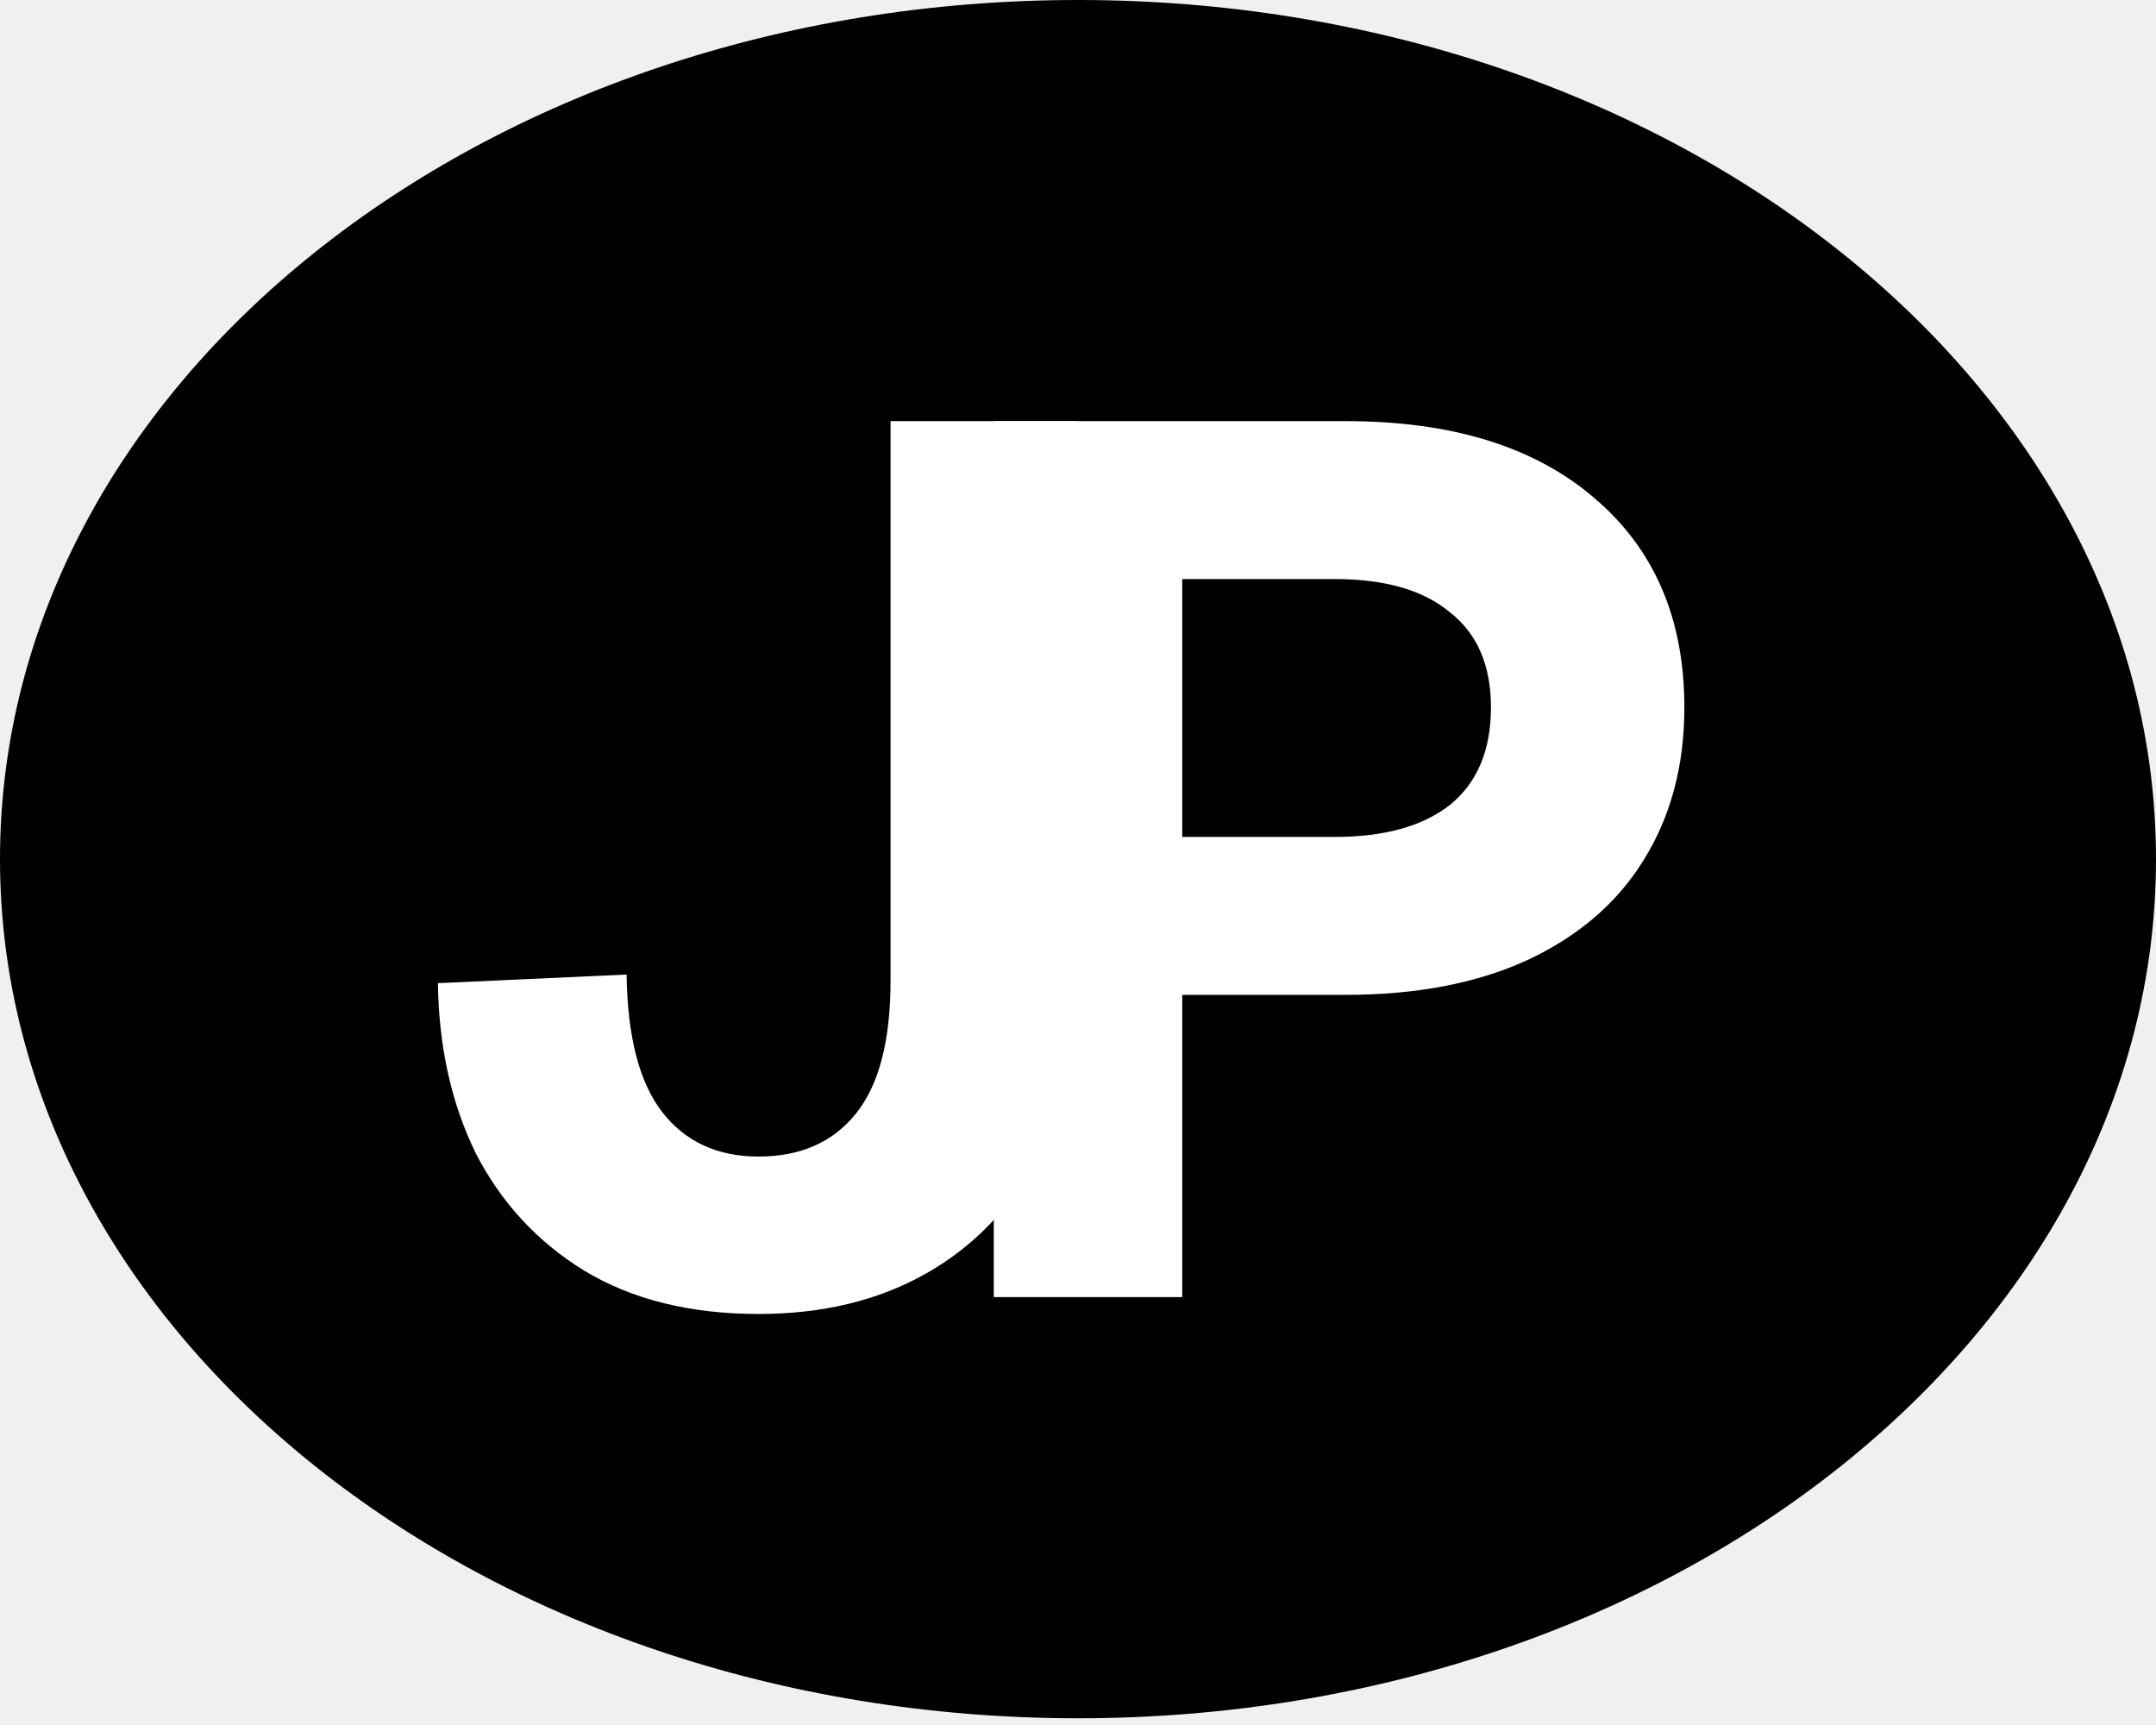
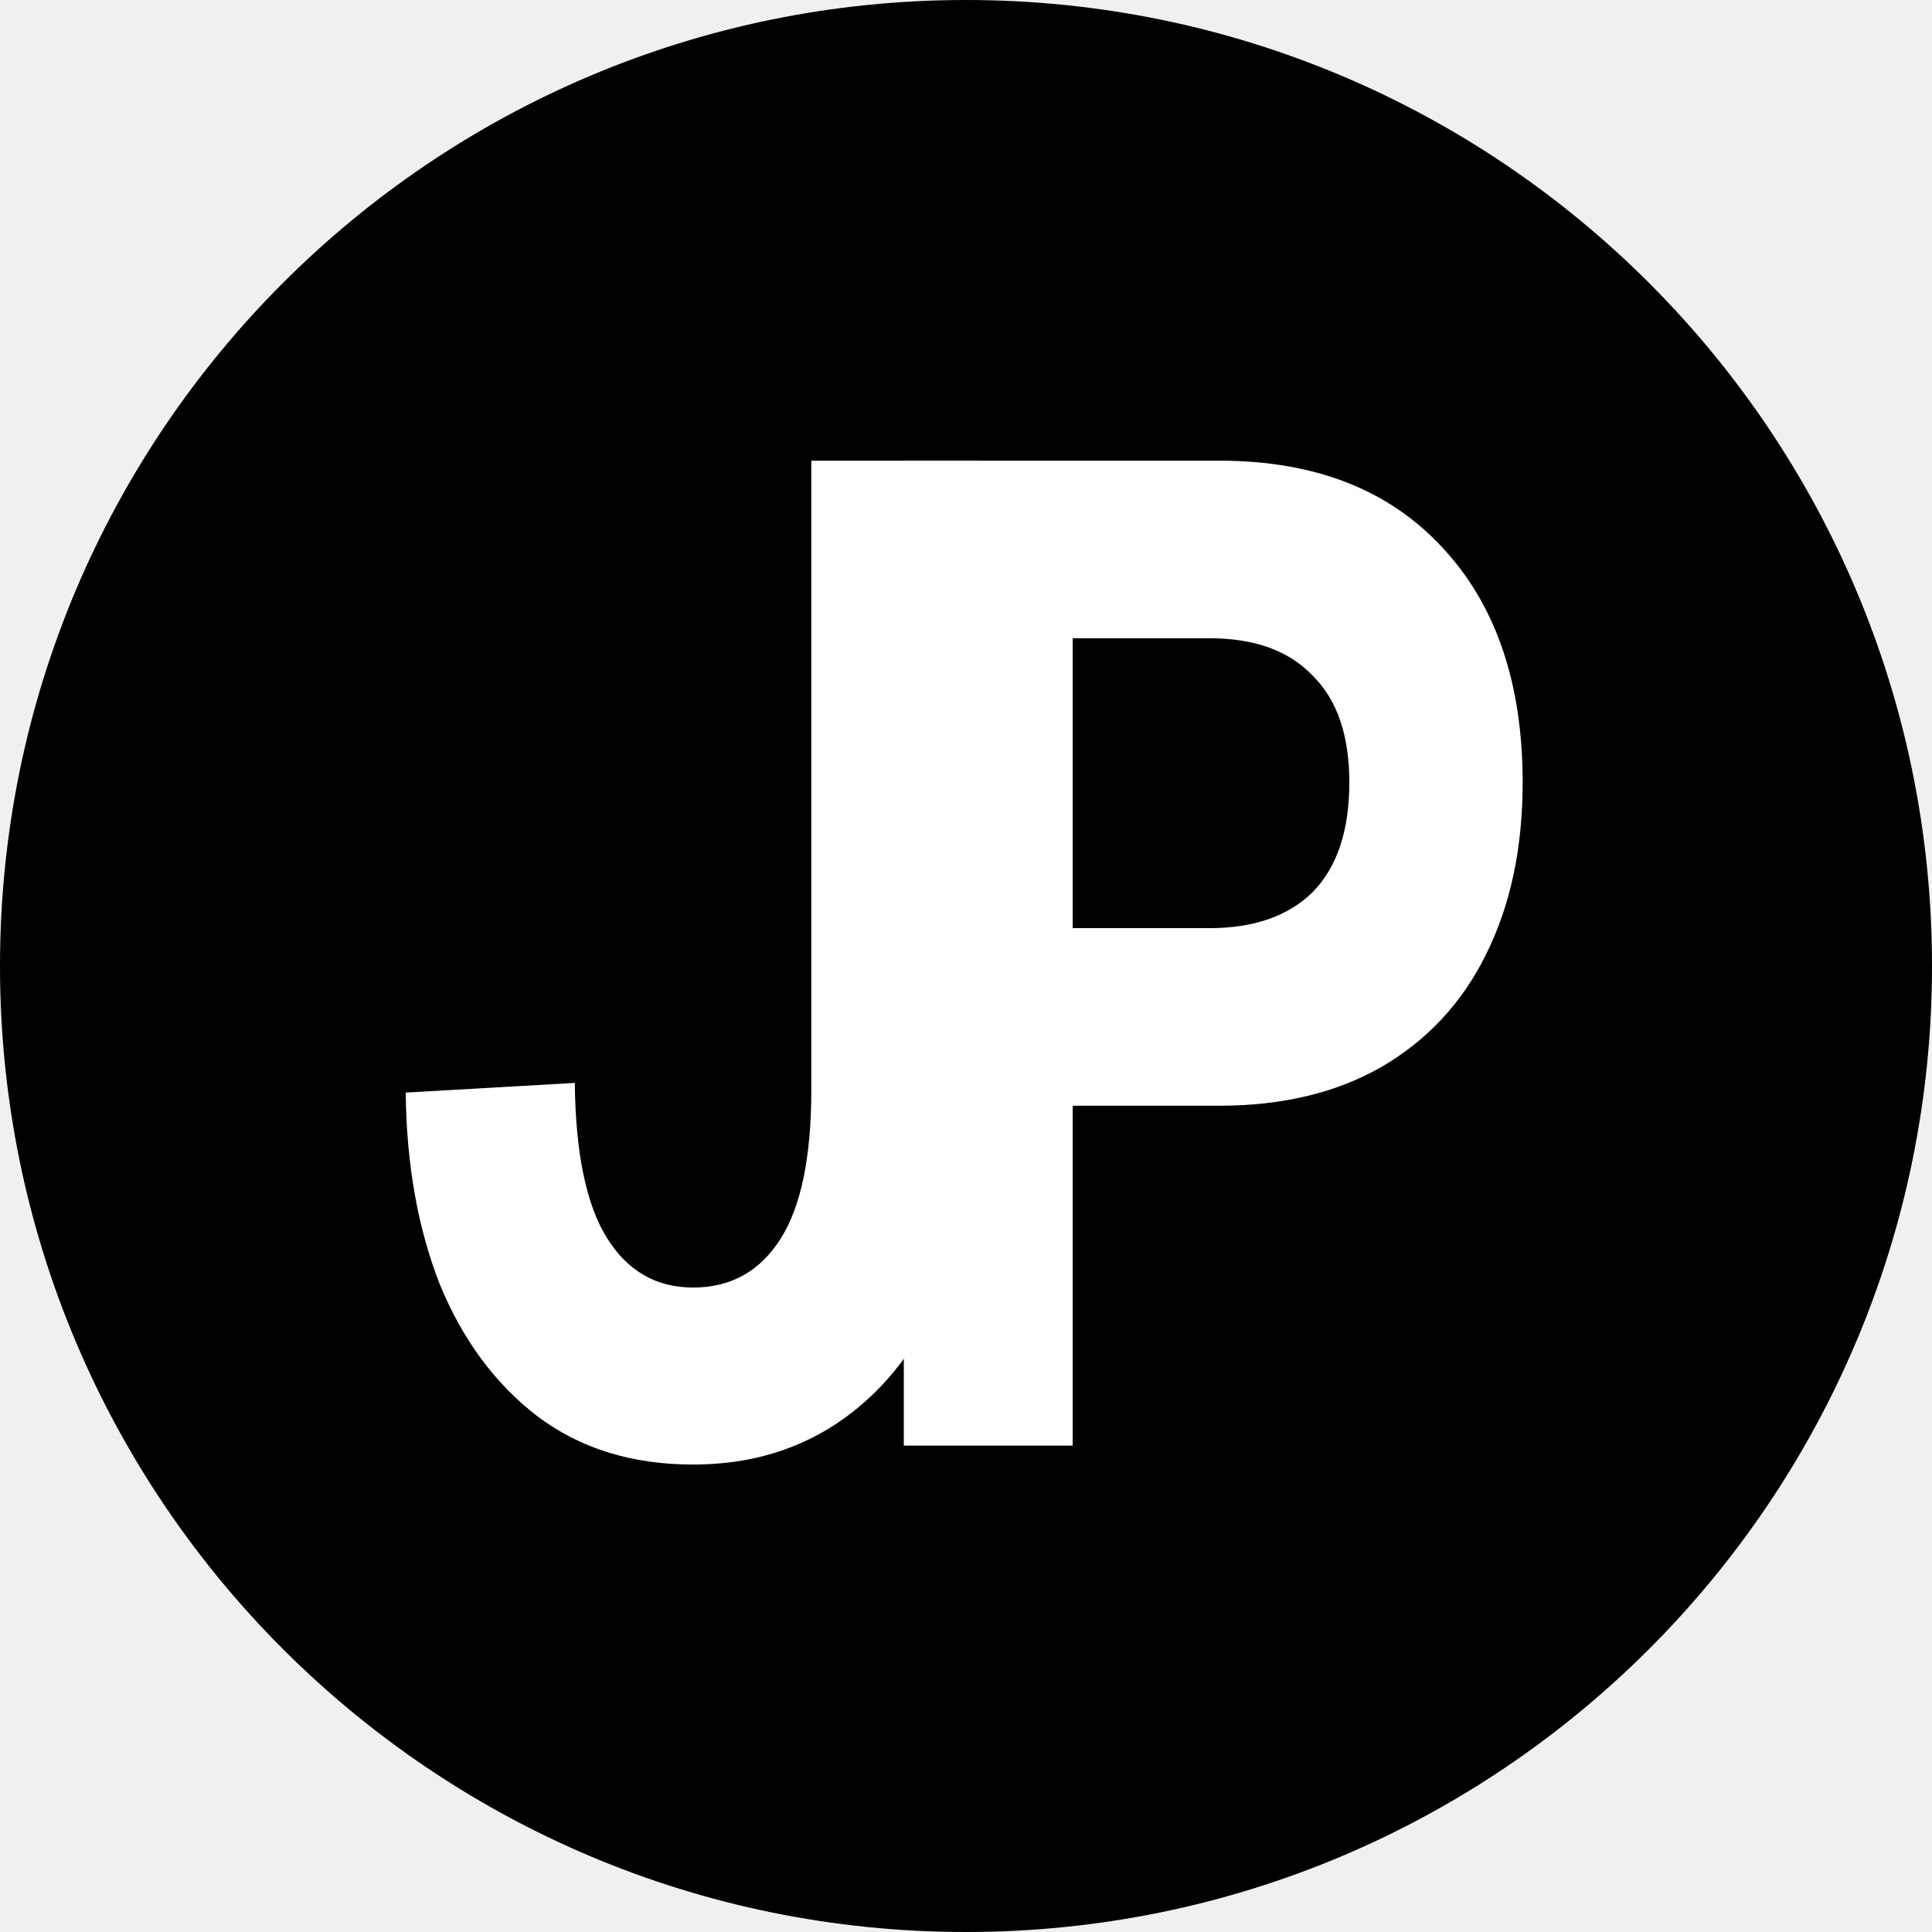
- <svg xmlns="http://www.w3.org/2000/svg" width="100" height="80" viewBox="0 0 100 80" fill="none">
-   <ellipse cx="50" cy="39.844" rx="50" ry="39.844" fill="black" />
-   <path d="M35.185 60.938C32.02 60.938 29.331 60.272 27.119 58.941C24.946 57.611 23.268 55.804 22.086 53.523C20.942 51.204 20.351 48.561 20.312 45.596L29.064 45.196C29.102 48.086 29.655 50.215 30.723 51.584C31.791 52.953 33.278 53.637 35.185 53.637C37.13 53.637 38.636 52.972 39.704 51.641C40.772 50.31 41.305 48.257 41.305 45.481V19.531H50V45.481C50 48.637 49.371 51.375 48.112 53.694C46.892 56.014 45.176 57.801 42.964 59.055C40.752 60.31 38.159 60.938 35.185 60.938Z" fill="white" />
-   <path d="M46.094 60.156V19.531H62.426C67.333 19.531 71.167 20.714 73.927 23.079C76.726 25.444 78.125 28.686 78.125 32.806C78.125 35.514 77.492 37.879 76.227 39.901C75.001 41.885 73.199 43.429 70.822 44.536C68.483 45.604 65.684 46.138 62.426 46.138H54.835V60.156H46.094ZM54.835 38.814H61.908C64.208 38.814 65.991 38.318 67.256 37.326C68.521 36.296 69.154 34.789 69.154 32.806C69.154 30.86 68.521 29.392 67.256 28.4C66.029 27.37 64.247 26.855 61.908 26.855H54.835V38.814Z" fill="white" />
+ <svg xmlns="http://www.w3.org/2000/svg" width="100" height="100" viewBox="0 0 100 100" fill="none">
+   <circle cx="50" cy="50" r="50" fill="black" />
+   <path d="M35.872 75.805C32.707 75.805 30.019 74.969 27.807 73.299C25.633 71.629 23.955 69.363 22.773 66.5C21.629 63.59 21.038 60.274 21 56.552L29.752 56.051C29.79 59.677 30.343 62.349 31.411 64.067C32.478 65.785 33.966 66.643 35.872 66.643C37.817 66.643 39.324 65.808 40.391 64.138C41.459 62.468 41.993 59.892 41.993 56.409V23.844H50.688V56.409C50.688 60.369 50.058 63.804 48.8 66.715C47.58 69.626 45.864 71.868 43.652 73.443C41.44 75.017 38.847 75.805 35.872 75.805Z" fill="white" />
+   <path d="M46.781 74.824V23.844H63.113C68.02 23.844 71.854 25.328 74.615 28.296C77.413 31.263 78.812 35.332 78.812 40.502C78.812 43.901 78.18 46.869 76.915 49.406C75.688 51.895 73.886 53.834 71.509 55.222C69.171 56.562 66.372 57.232 63.113 57.232H55.522V74.824H46.781ZM55.522 48.041H62.596C64.896 48.041 66.679 47.419 67.944 46.175C69.209 44.882 69.841 42.991 69.841 40.502C69.841 38.061 69.209 36.218 67.944 34.973C66.717 33.681 64.934 33.035 62.596 33.035H55.522V48.041Z" fill="white" />
</svg>
